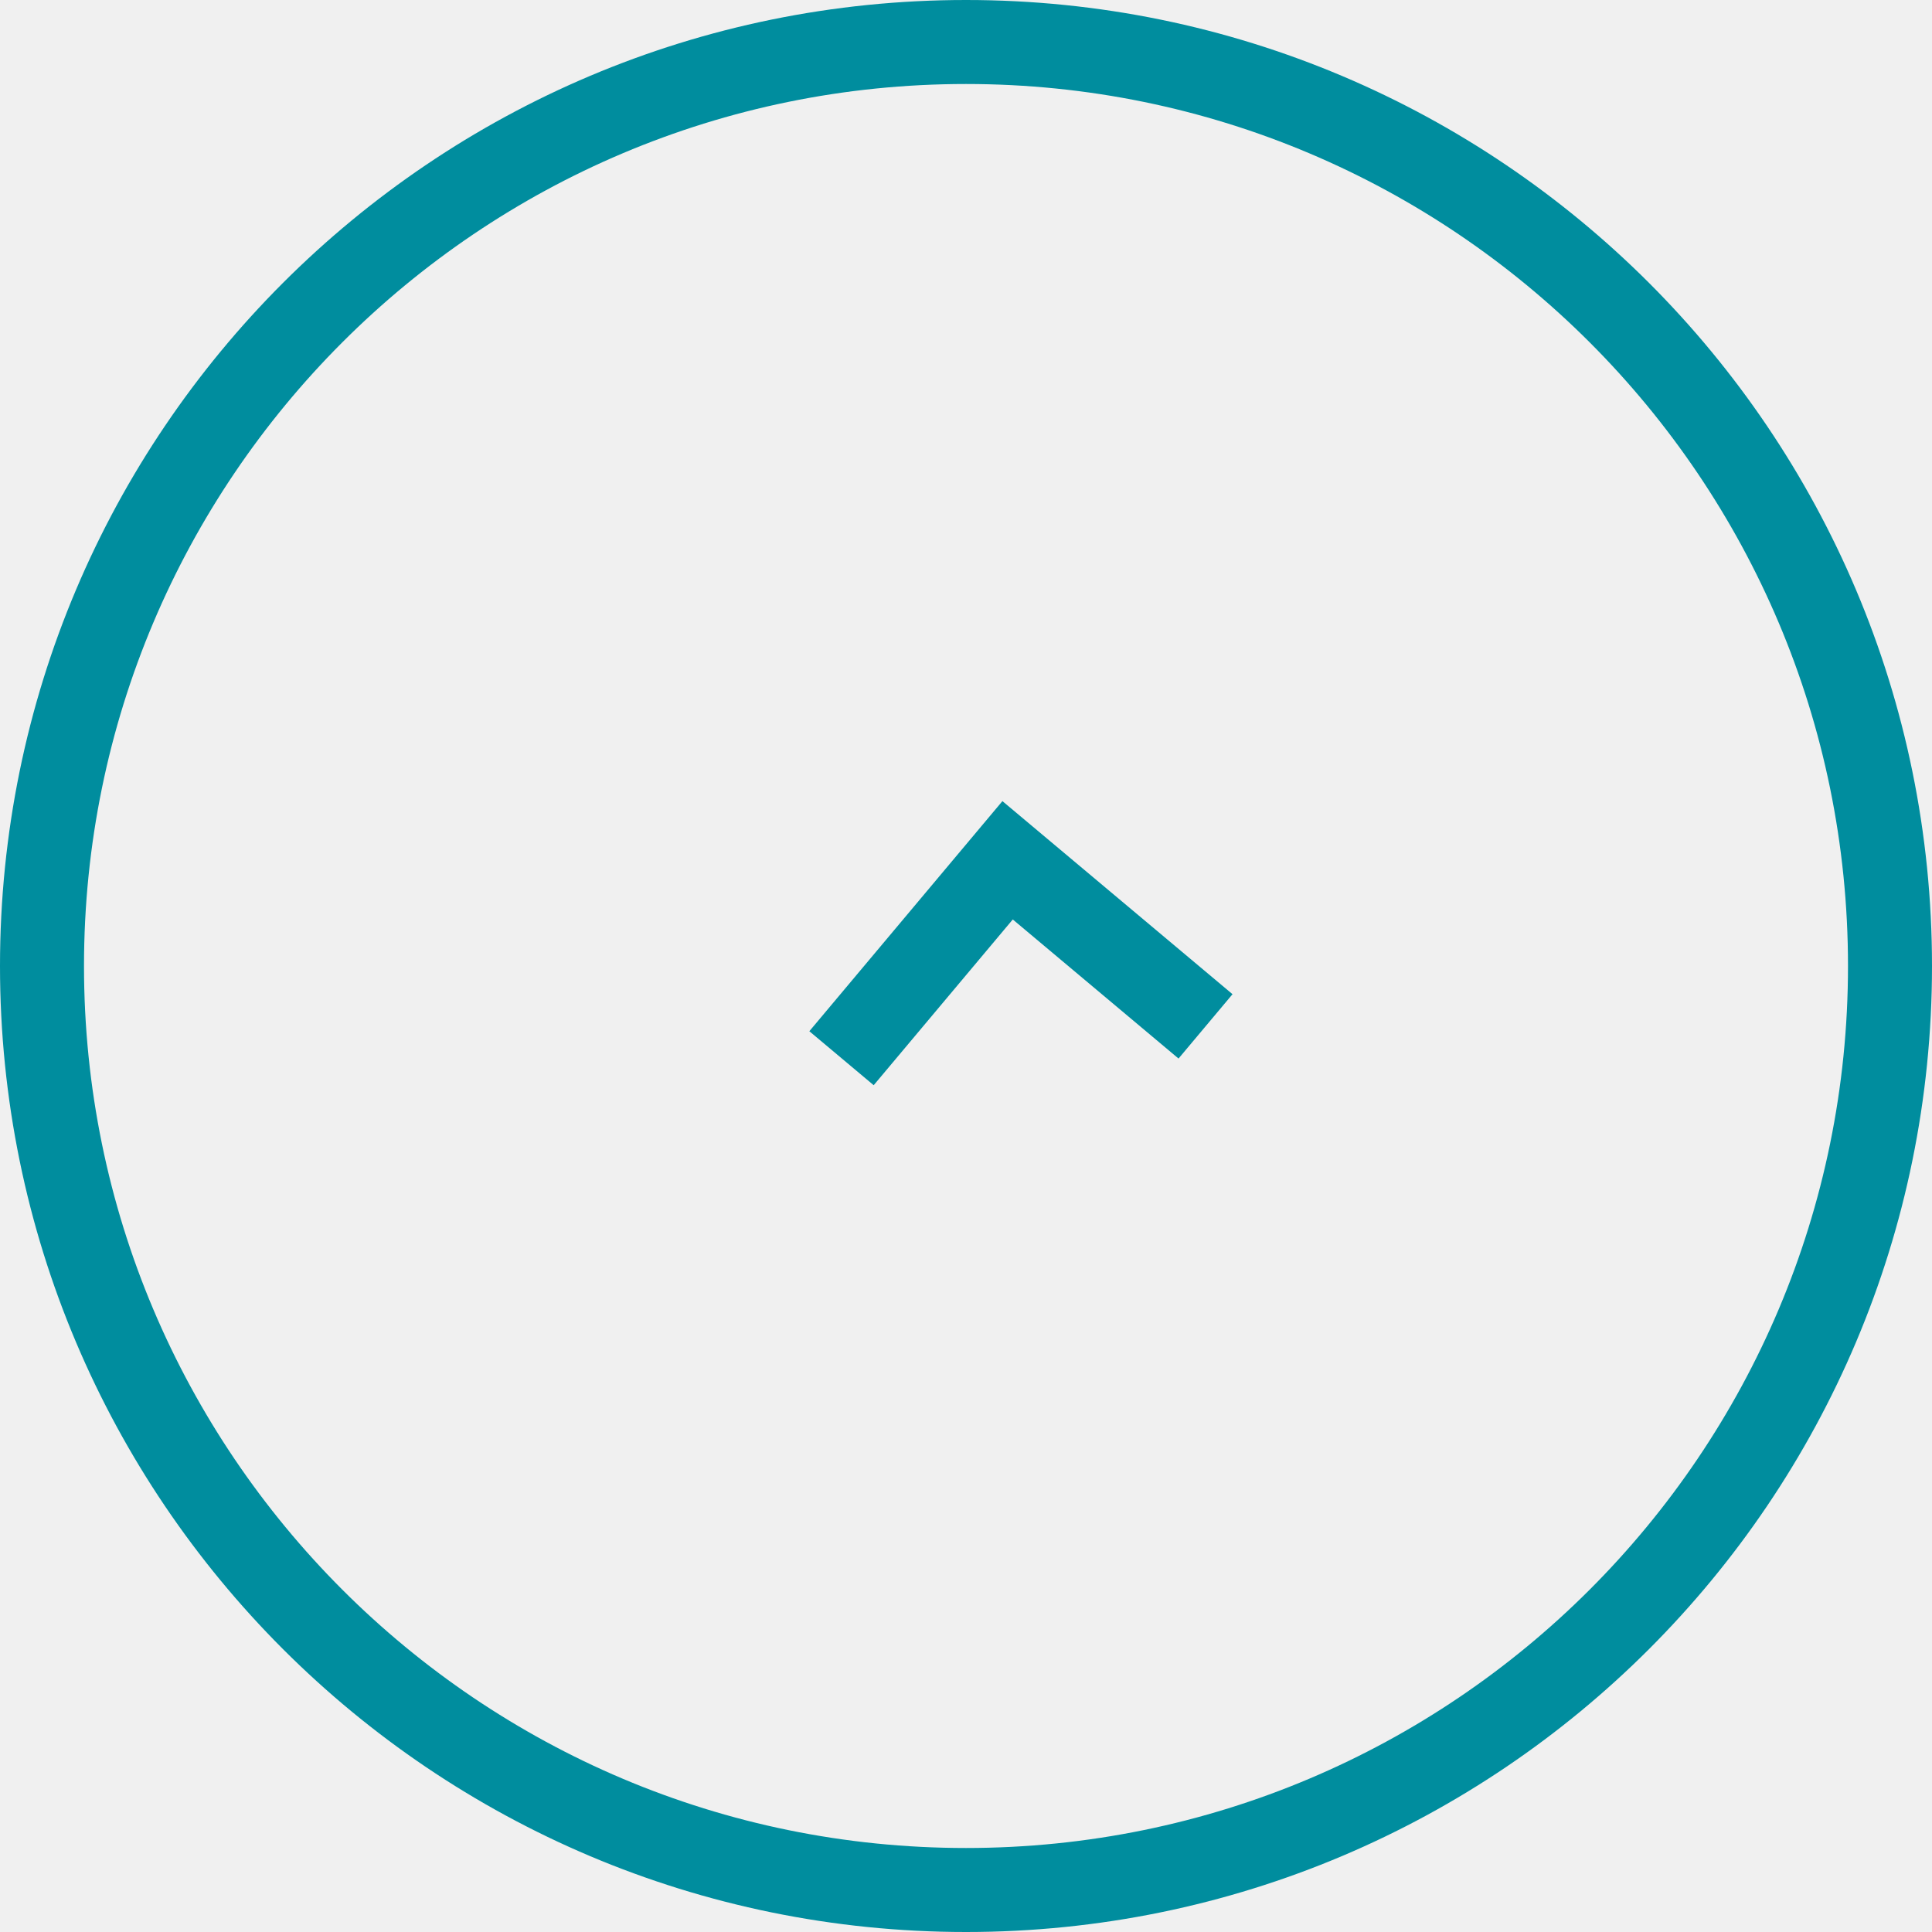
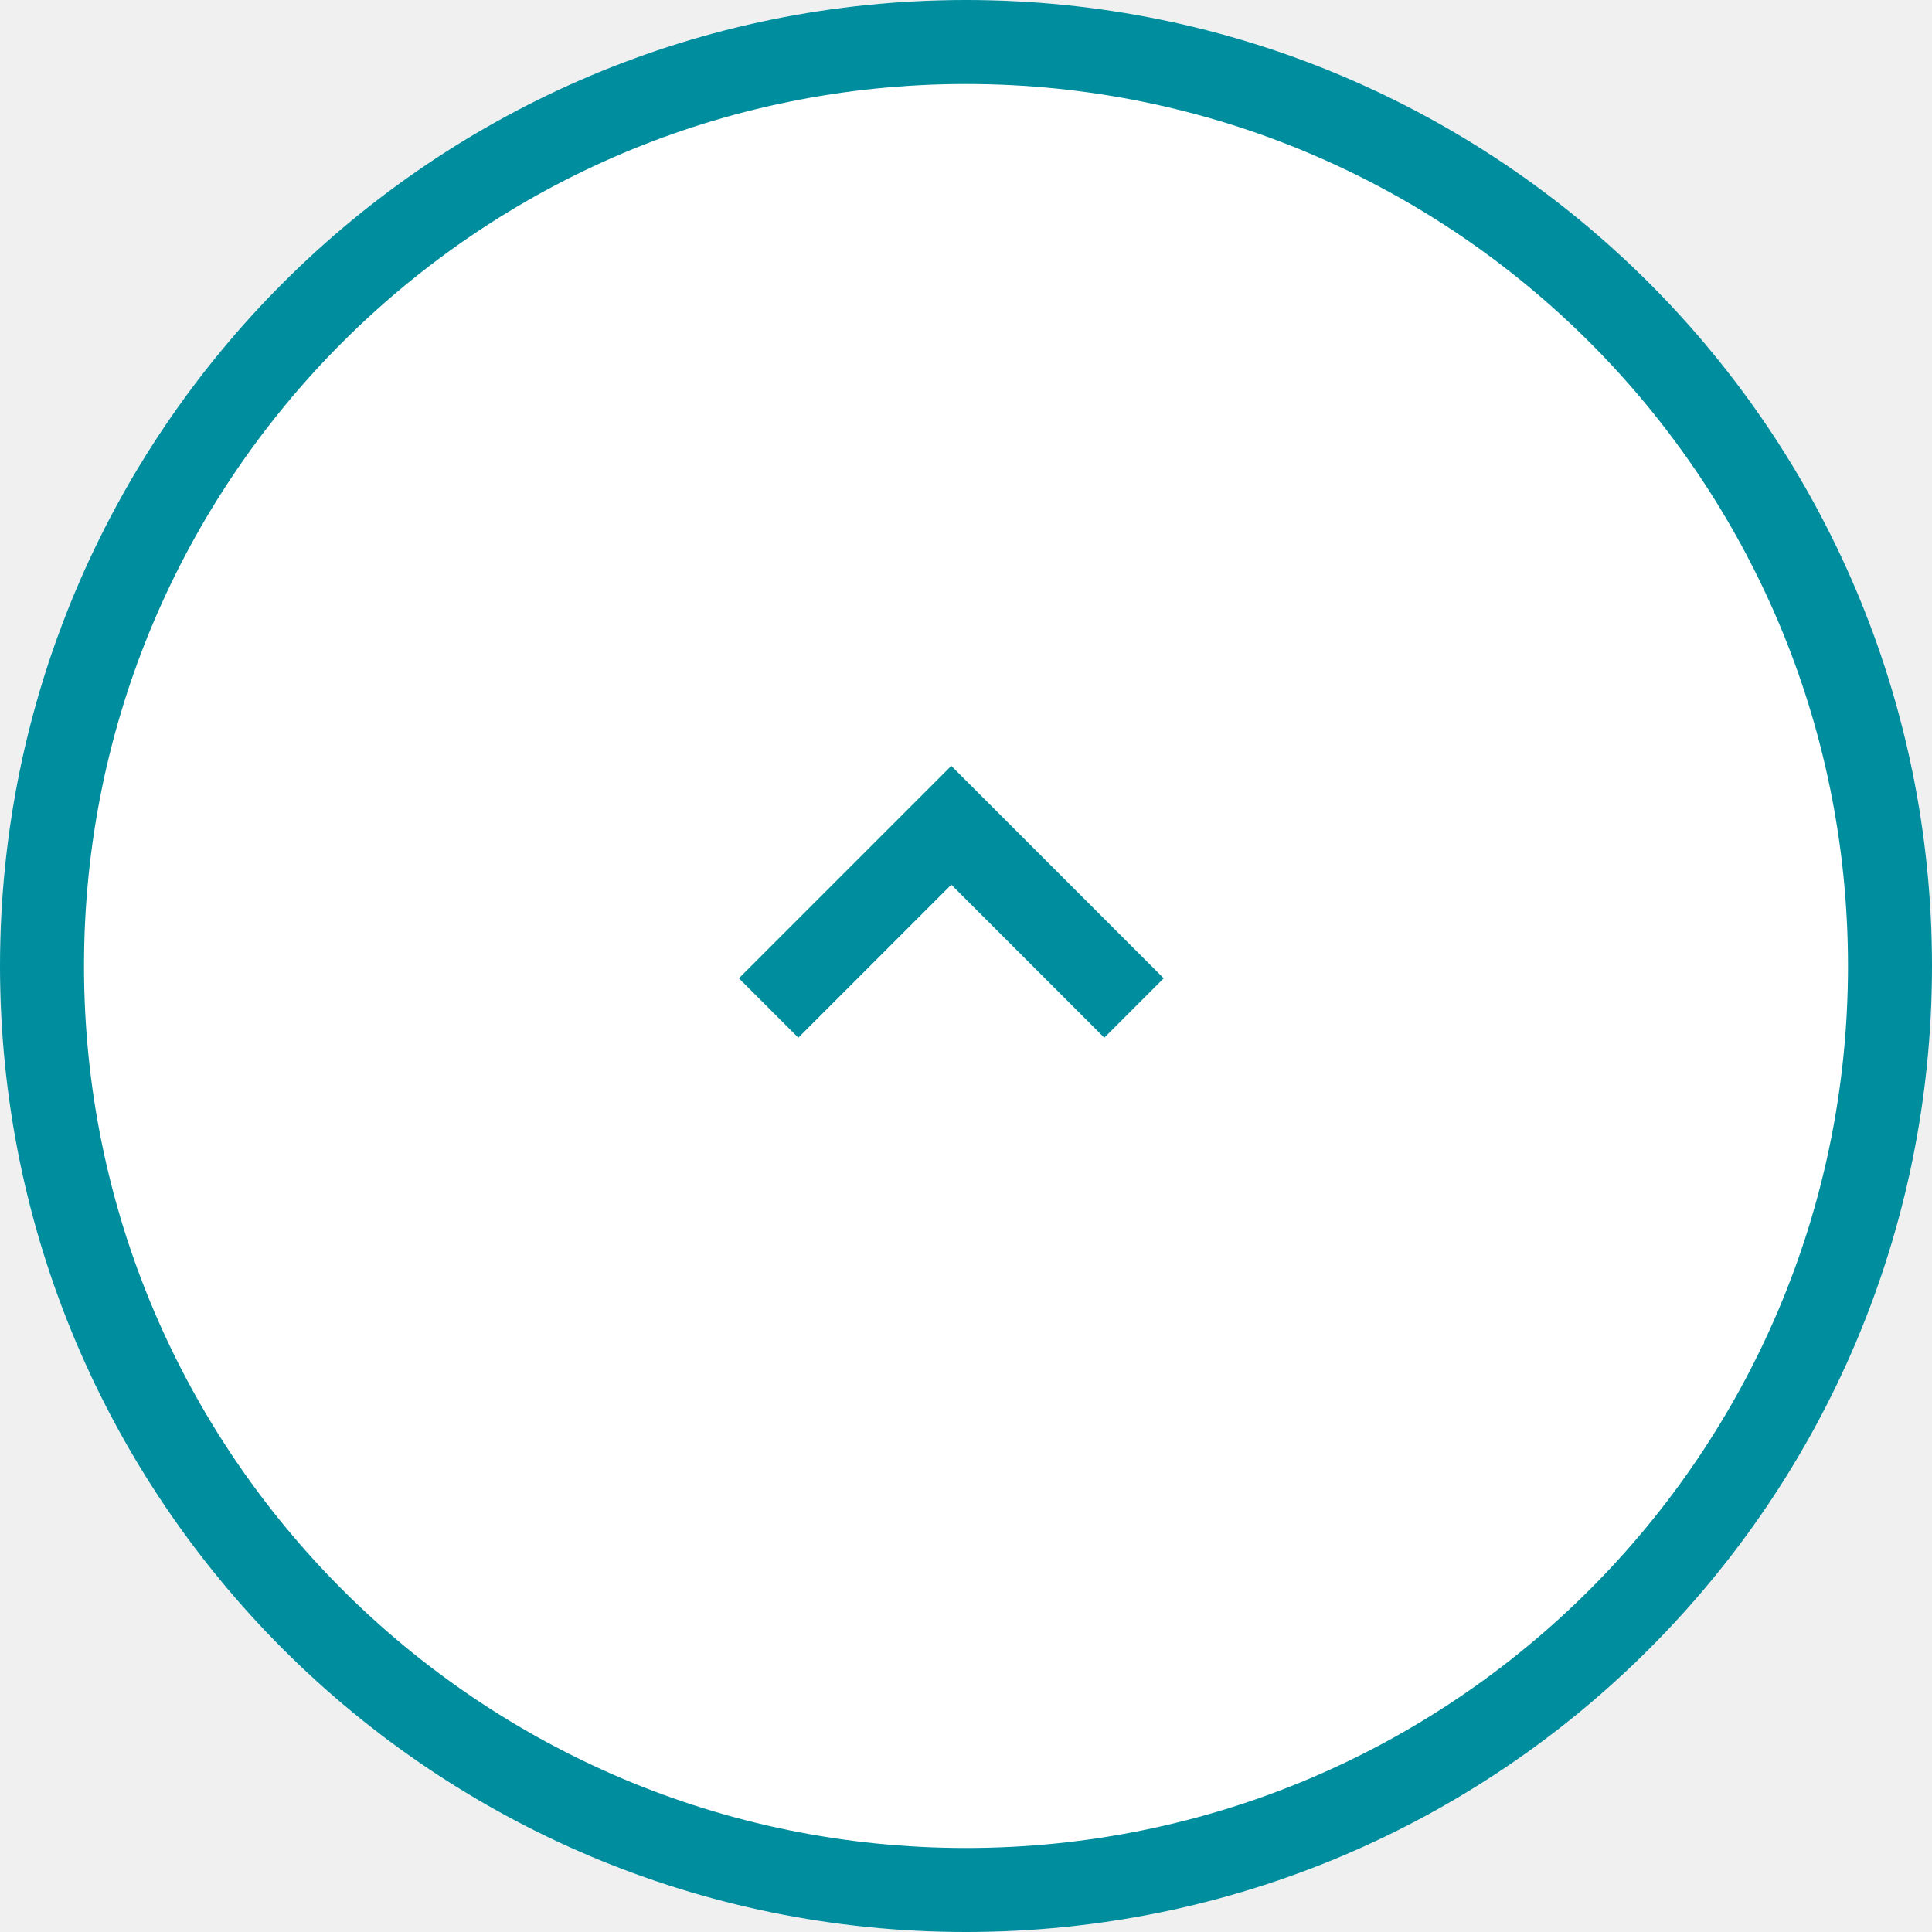
- <svg xmlns="http://www.w3.org/2000/svg" viewBox="-10781 -17438 46 46">
+ <svg xmlns="http://www.w3.org/2000/svg" viewBox="-11142 -17437.996 46 46">
  <defs>
    <style>
-       .cls-1, .cls-3 {
-         fill: none;
+       .cls-1 {
+         fill: #fff;
      }

-       .cls-1 {
+       .cls-1, .cls-2 {
        stroke: #008d9e;
        stroke-width: 2px;
      }

-       .cls-2 {
+       .cls-2, .cls-4 {
+         fill: none;
+       }
+ 
+       .cls-3 {
        stroke: none;
      }
    </style>
  </defs>
-   <g id="Round_arrow" data-name="Round arrow" transform="translate(-10938 -19145)">
+   <g id="Round_arrow_active" data-name="Round arrow active" transform="translate(-12849 -17234.996) rotate(-90)">
    <g id="Ellipse_501" data-name="Ellipse 501" class="cls-1" transform="translate(157 1707)">
-       <circle class="cls-2" cx="23" cy="23" r="23" />
-       <circle class="cls-3" cx="23" cy="23" r="22" />
+       <circle class="cls-3" cx="23" cy="23" r="23" />
+       <circle class="cls-4" cx="23" cy="23" r="22" />
    </g>
-     <path id="Tracé_5186" data-name="Tracé 5186" class="cls-1" d="M-13837-4831.7l4.35,4.35-4.35,4.35" transform="translate(3784.376 -12473.261) rotate(-95)" />
+     <path id="Tracé_5186" data-name="Tracé 5186" class="cls-2" d="M-13837-4831.7l4.35,4.35-4.35,4.35" transform="translate(14016 6557)" />
  </g>
</svg>
